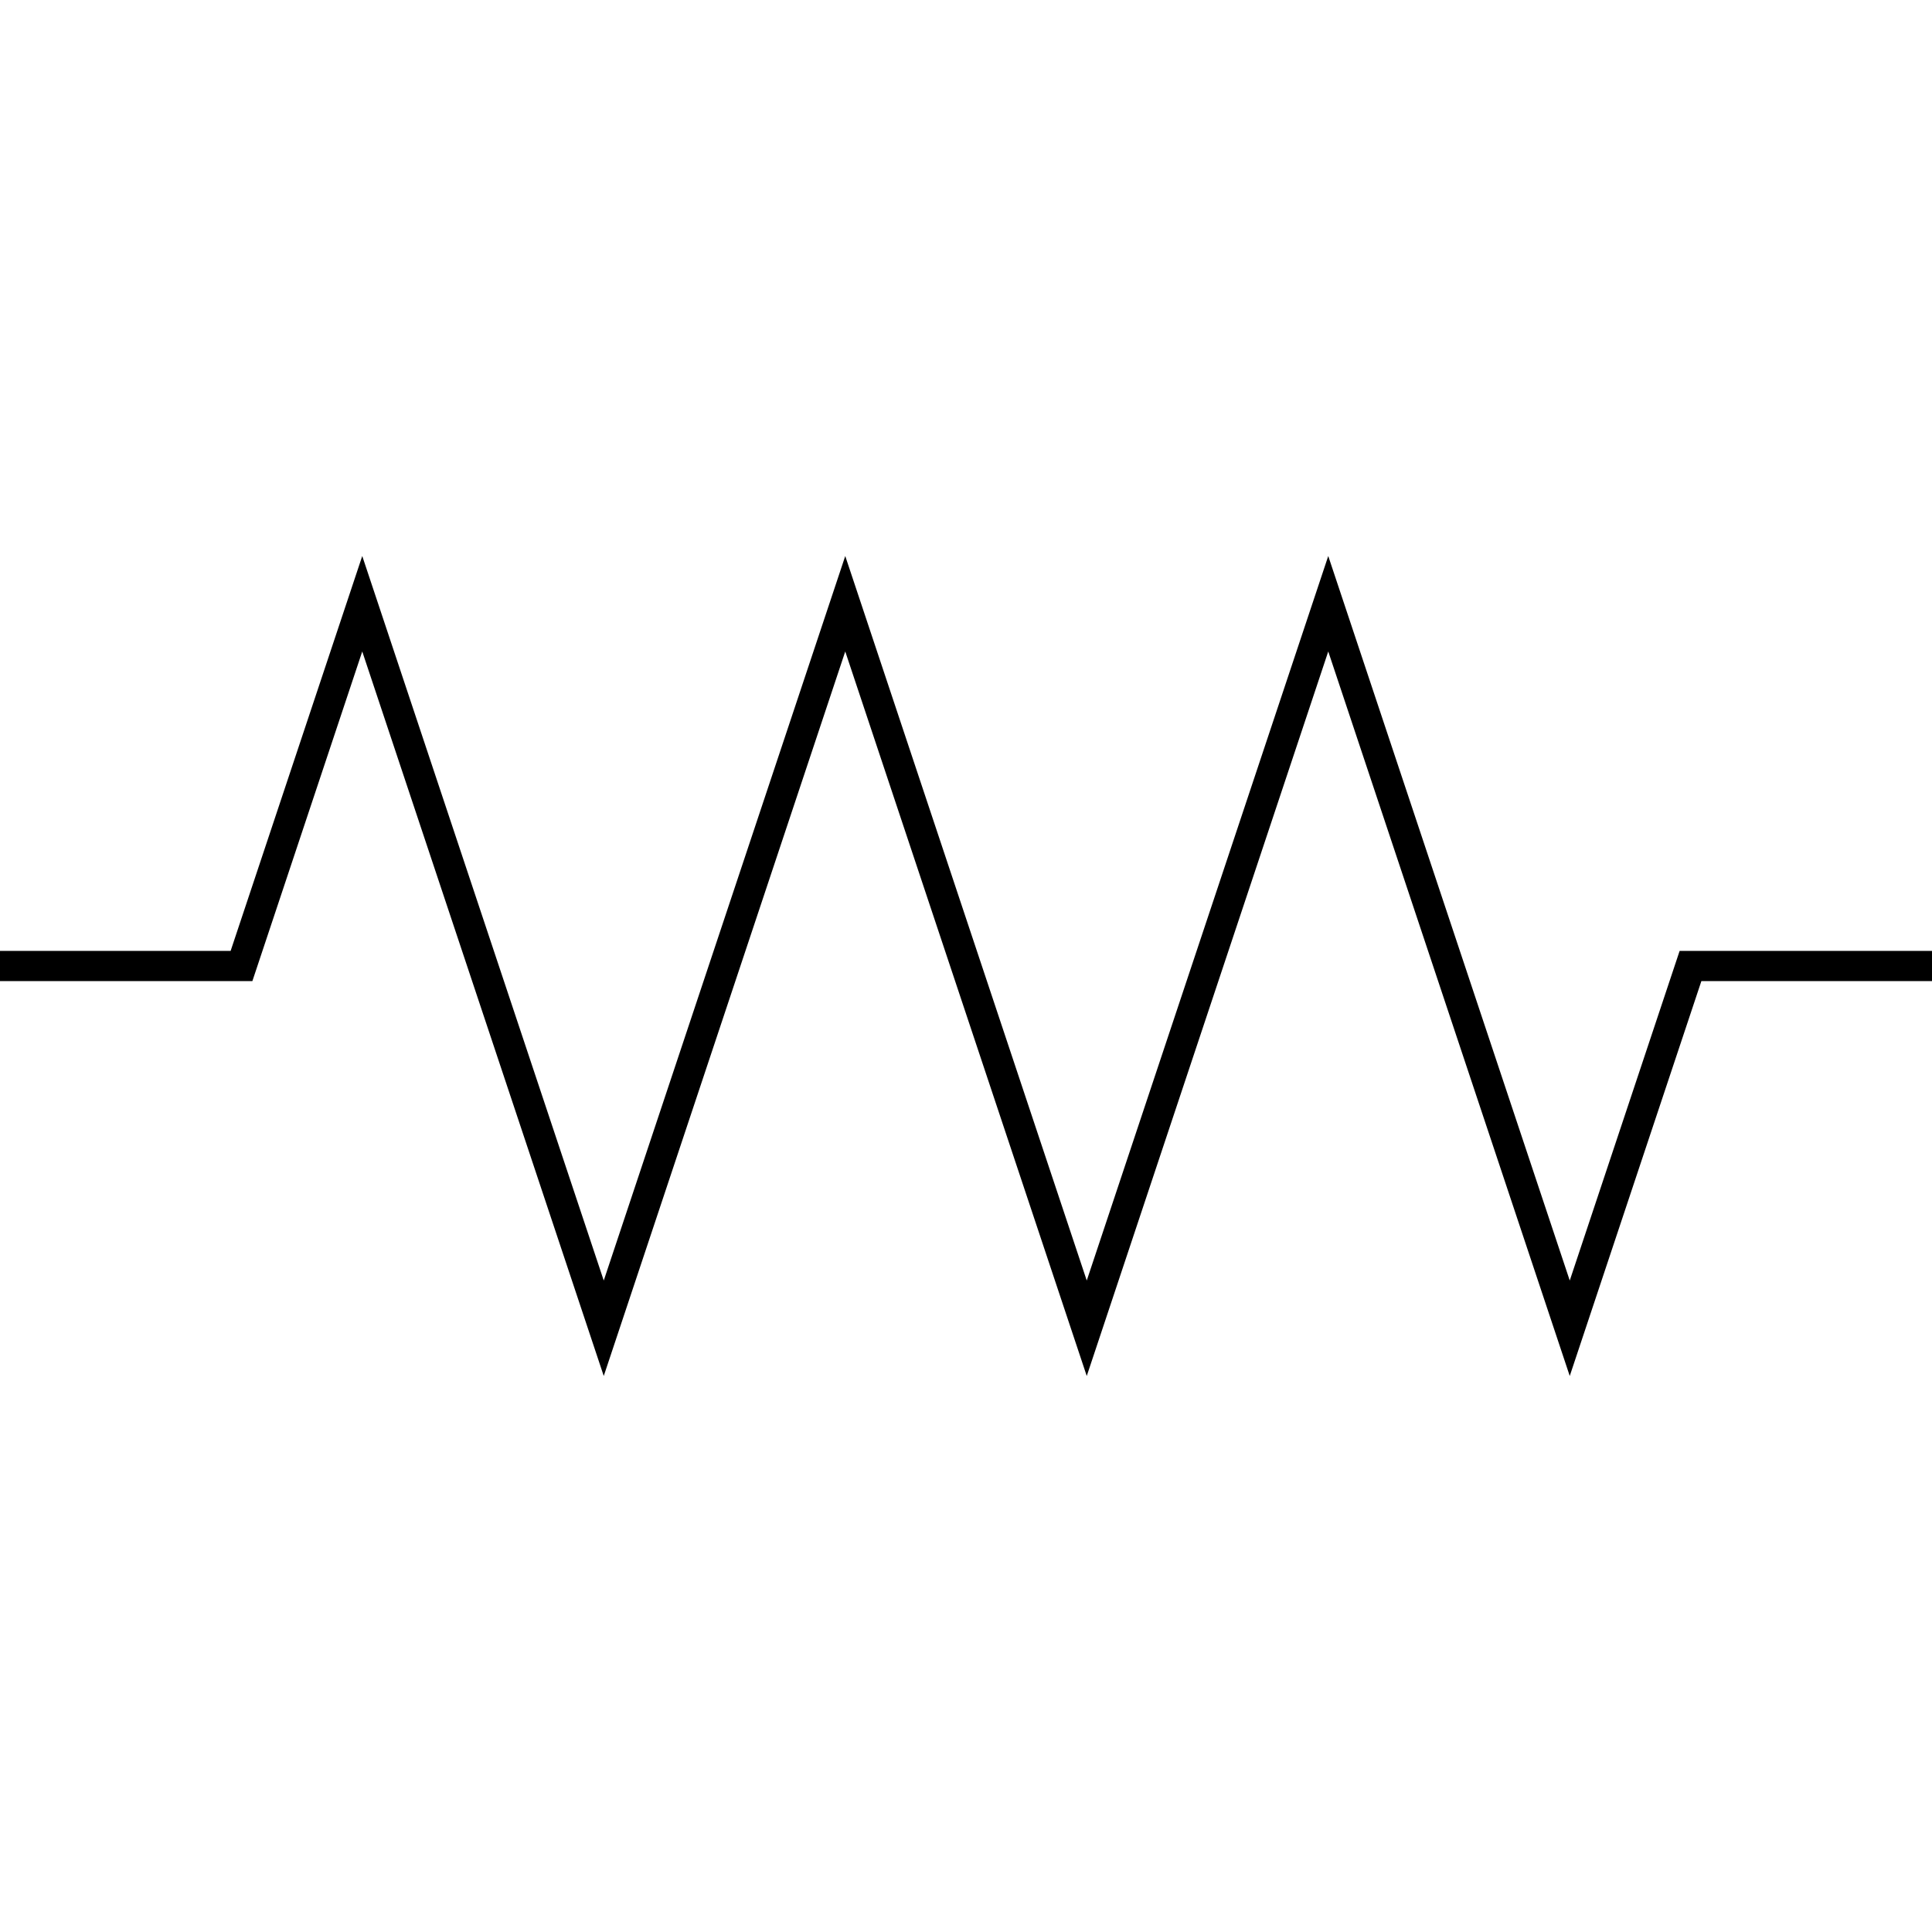
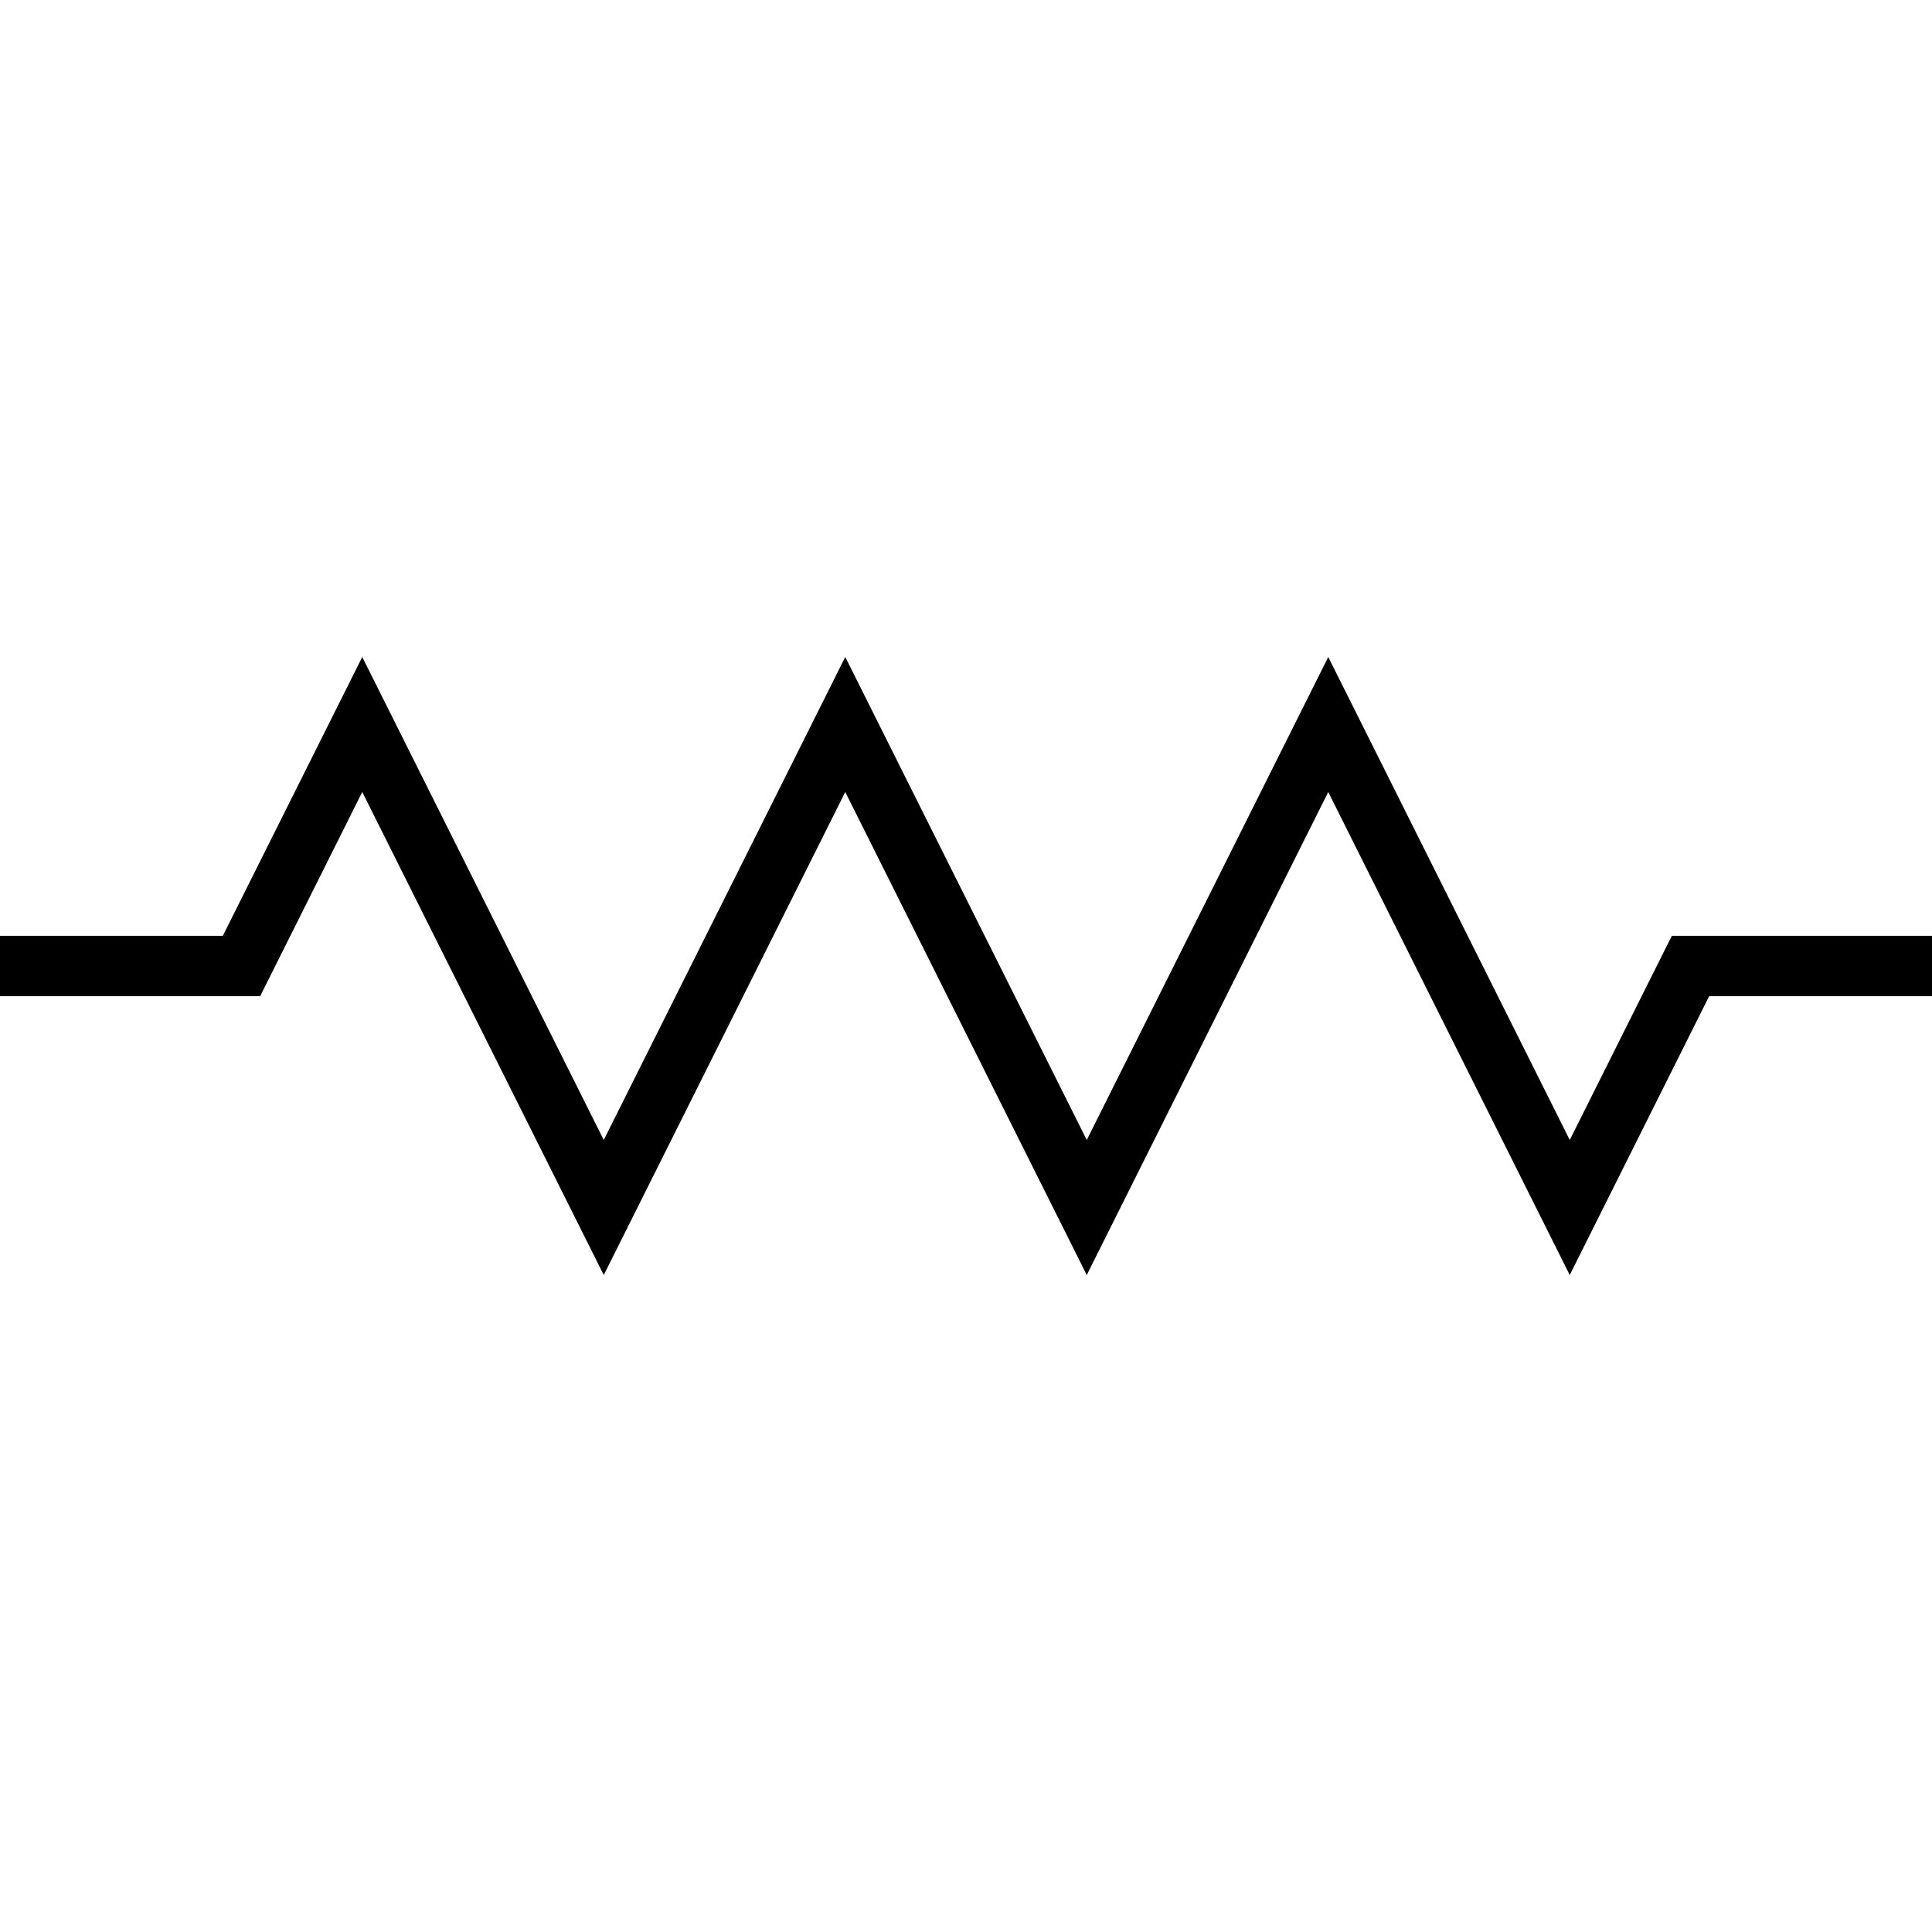
- <svg xmlns="http://www.w3.org/2000/svg" version="1.1" width="128" height="128">
-   <path d="M0 64 L16 64 L24 40 L40 88 L56 40 L72 88 L88 40 L104 88 L112 64 L128 64" stroke="#000" stroke-width="2" fill="none" />
+ <svg xmlns="http://www.w3.org/2000/svg" version="1.1" width="64" height="64">
+   <path d="M0 32 L8 32 L12 24 L20 40 L28 24 L36 40 L44 24 L52 40 L56 32 L64 32" stroke="#000" stroke-width="2" fill="none" />
</svg>
